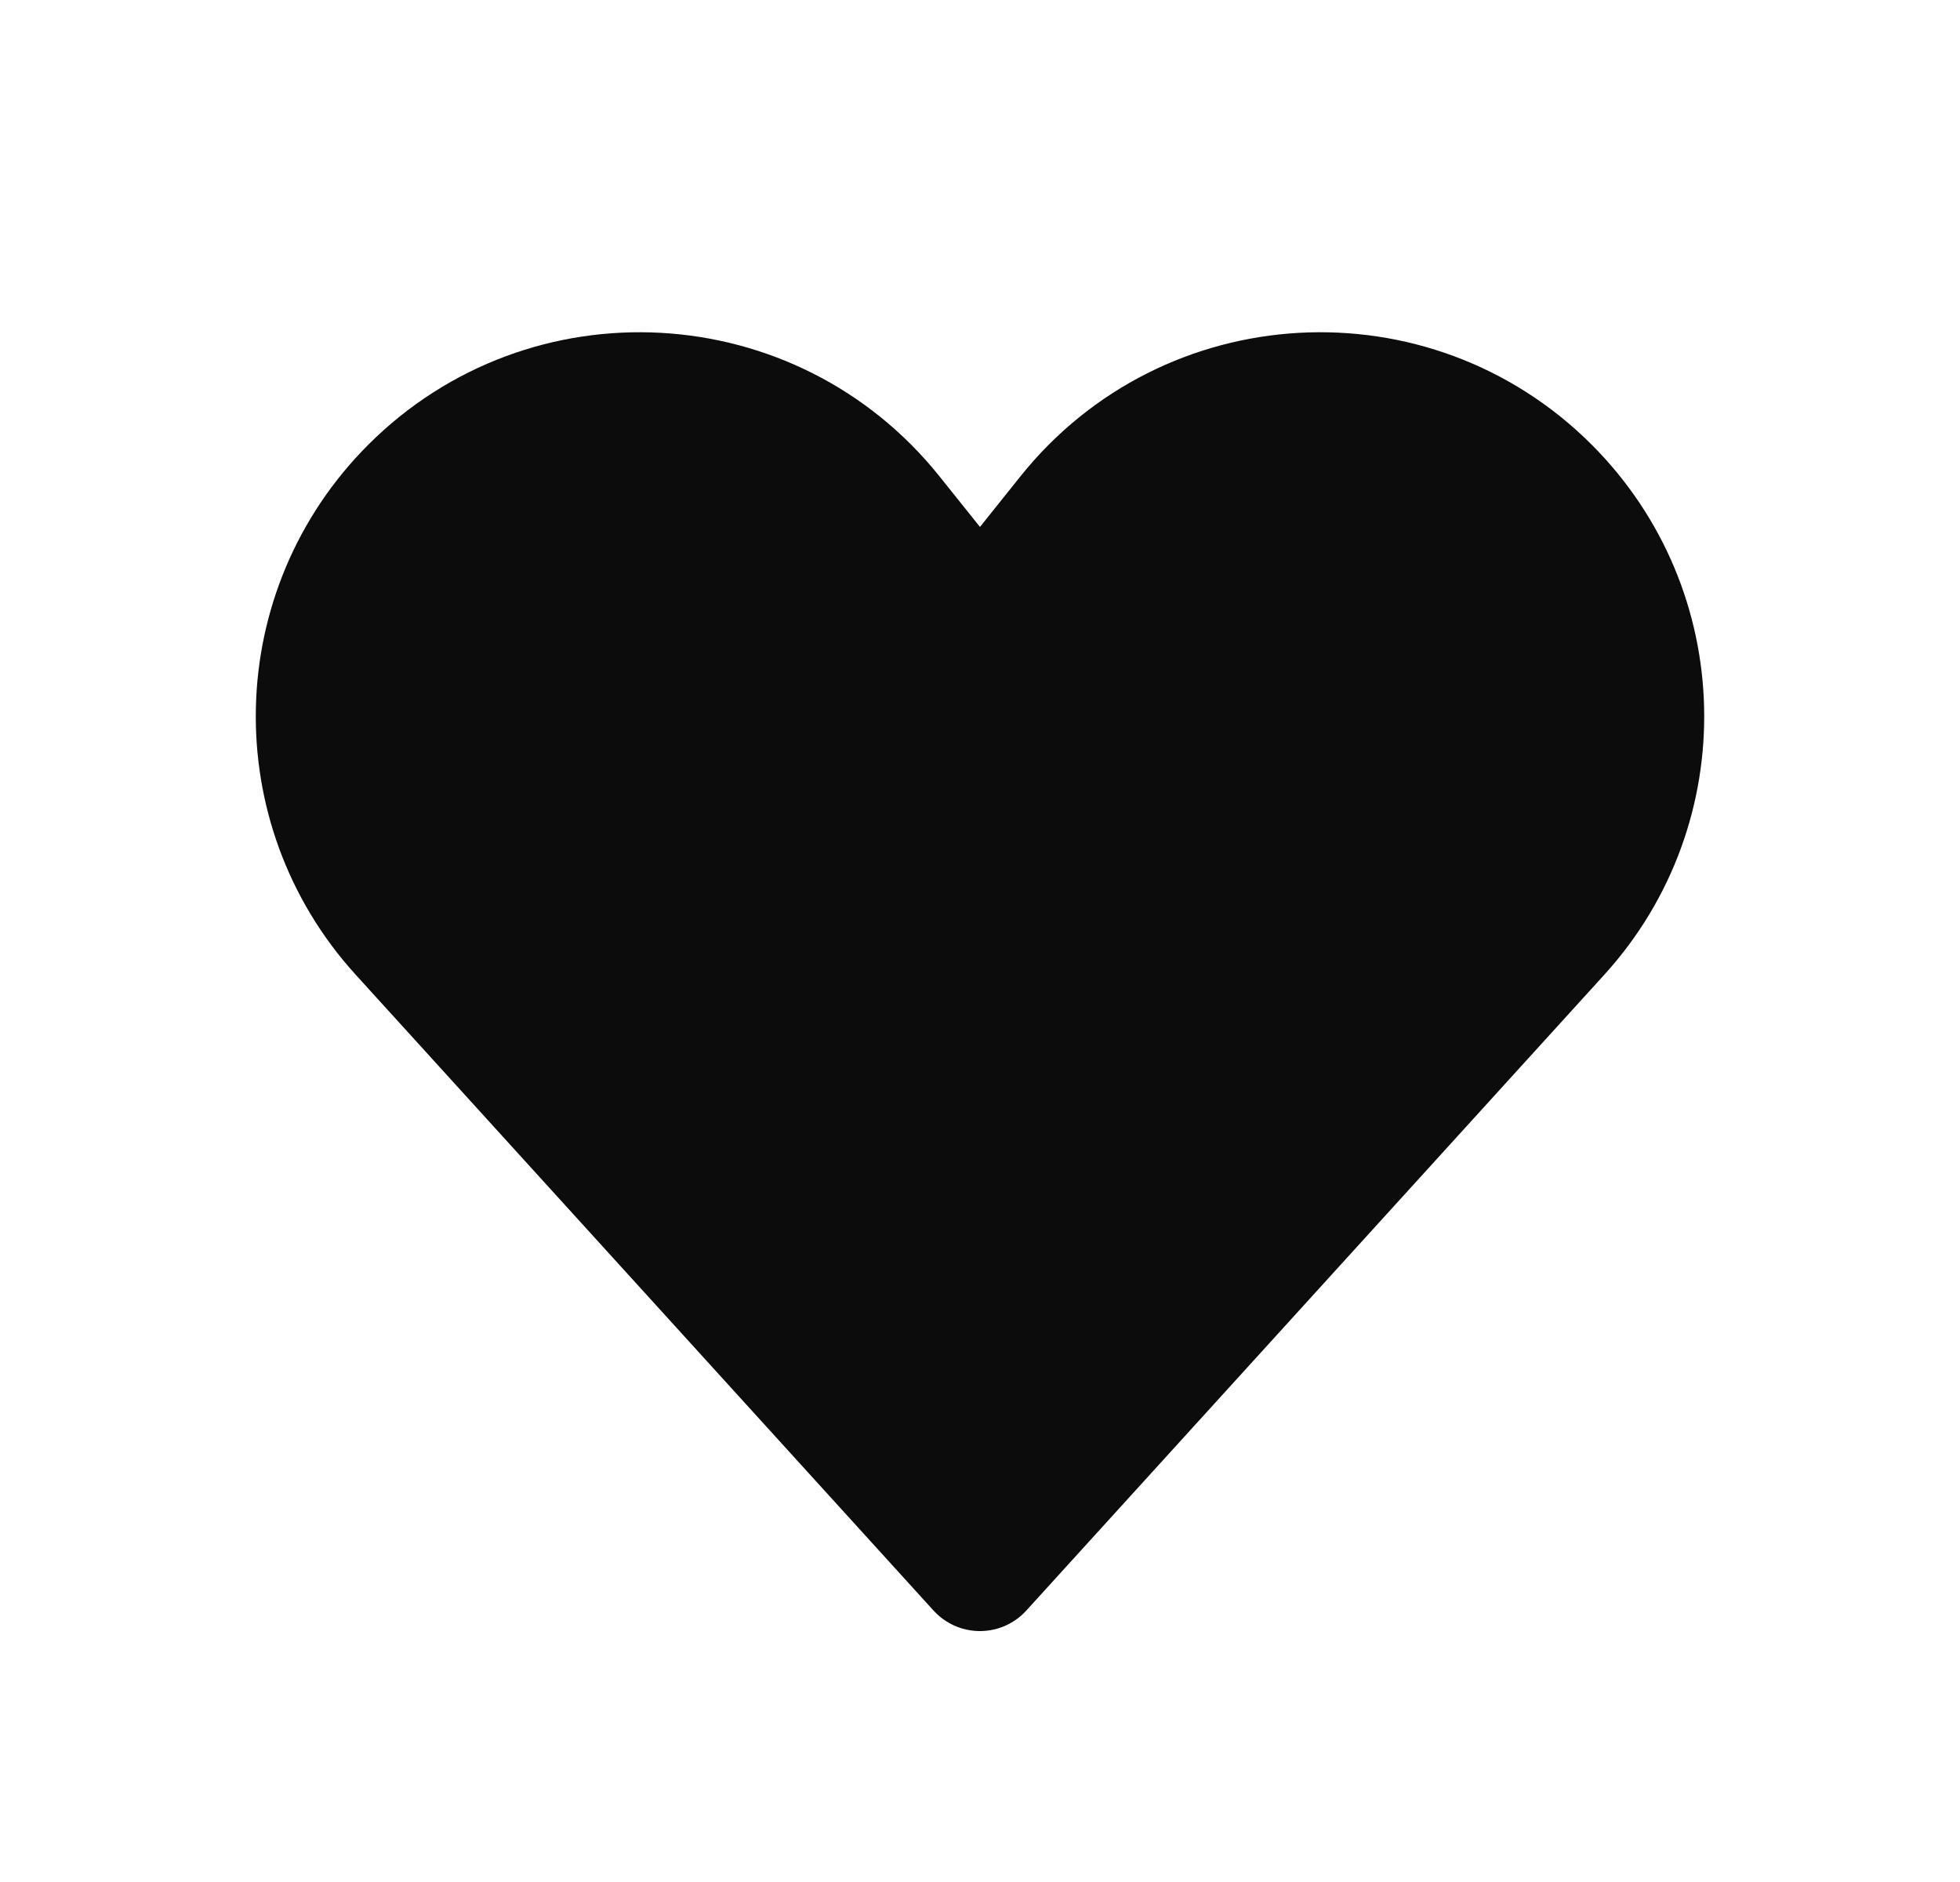
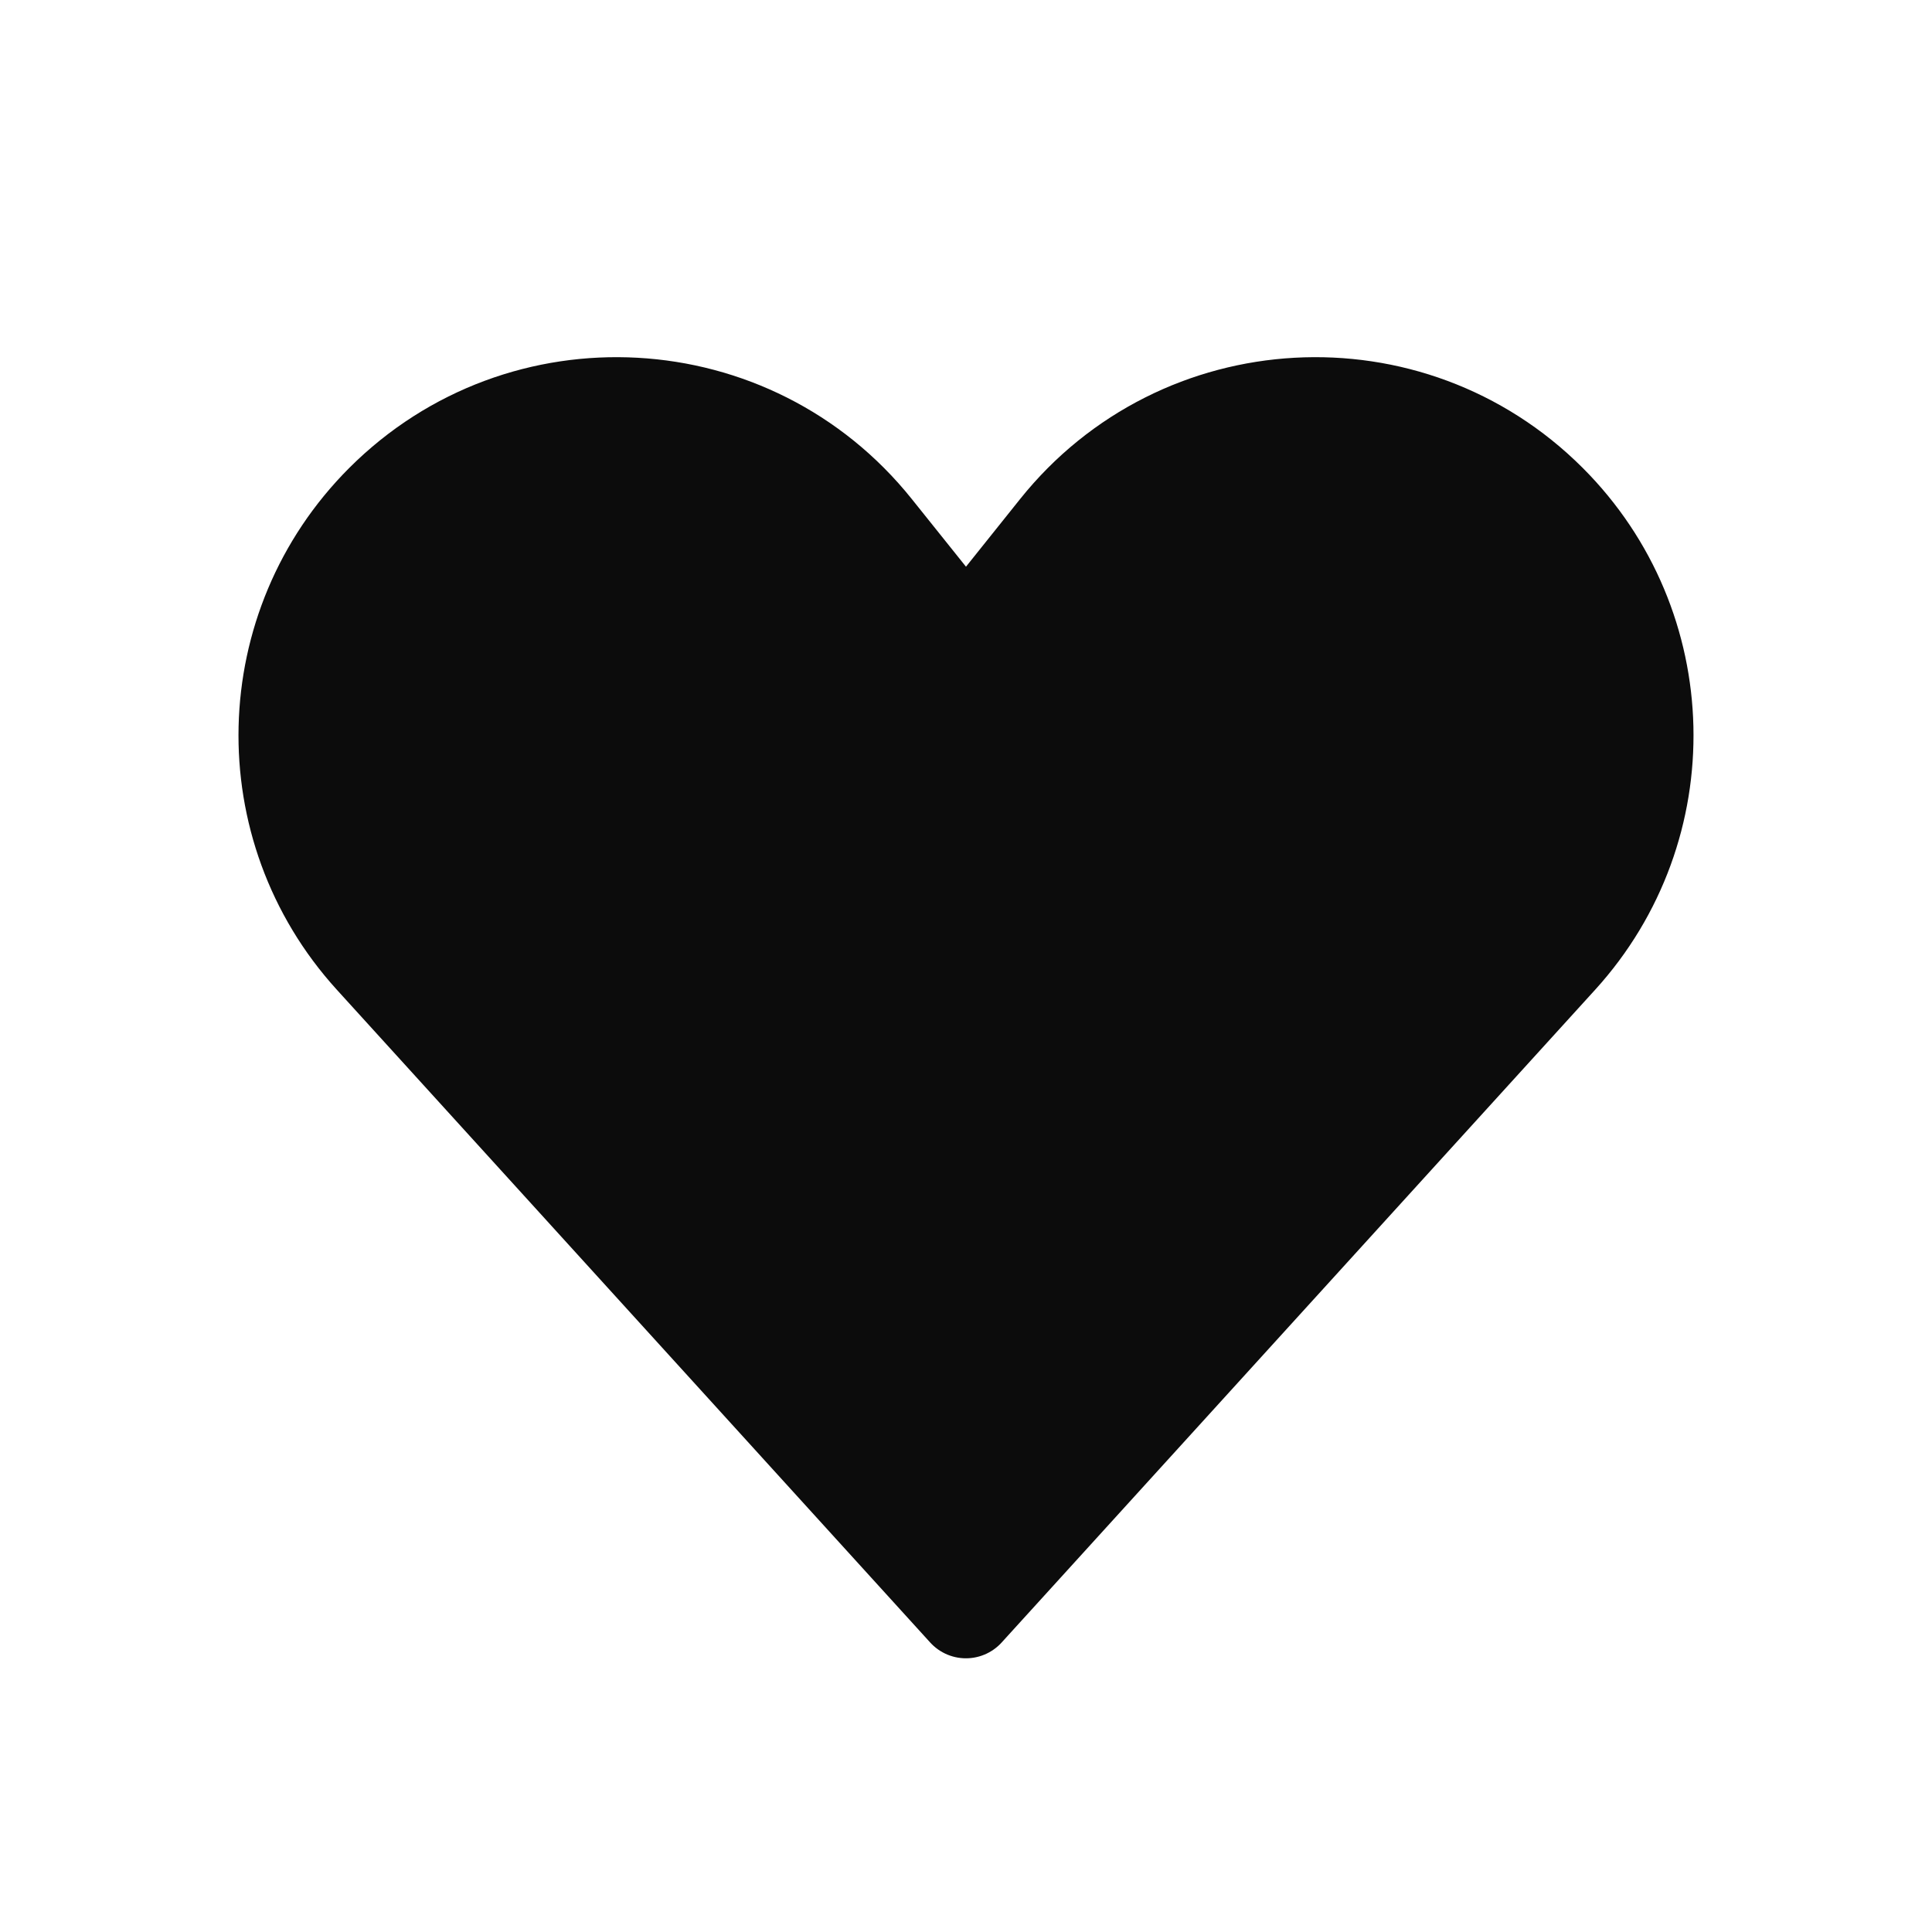
- <svg xmlns="http://www.w3.org/2000/svg" width="25" height="24" viewBox="0 0 25 24" fill="none">
-   <g id="Interface / Heart_02">
-     <path id="Vector" d="M19.737 6.237C21.284 7.784 21.343 10.273 19.872 11.891L12.499 20L5.128 11.891C3.657 10.273 3.716 7.784 5.263 6.237C6.99 4.51 9.834 4.668 11.359 6.575L12.5 8L13.64 6.575C15.165 4.668 18.01 4.51 19.737 6.237Z" fill="#0C0C0C" stroke="#0C0C0C" stroke-width="1.6" stroke-linecap="round" stroke-linejoin="round" />
-   </g>
+ <svg xmlns="http://www.w3.org/2000/svg" width="24" height="24" viewBox="0 0 24 24" fill="none">
+   <path d="M19.237 6.237C20.784 7.784 20.843 10.273 19.372 11.891L11.999 20L4.628 11.891C3.157 10.273 3.216 7.784 4.763 6.237C6.49 4.51 9.334 4.668 10.859 6.575L12 8L13.14 6.575C14.665 4.668 17.51 4.51 19.237 6.237Z" fill="#0C0C0C" stroke="#0C0C0C" stroke-width="1.2" stroke-linecap="round" stroke-linejoin="round" />
</svg>
